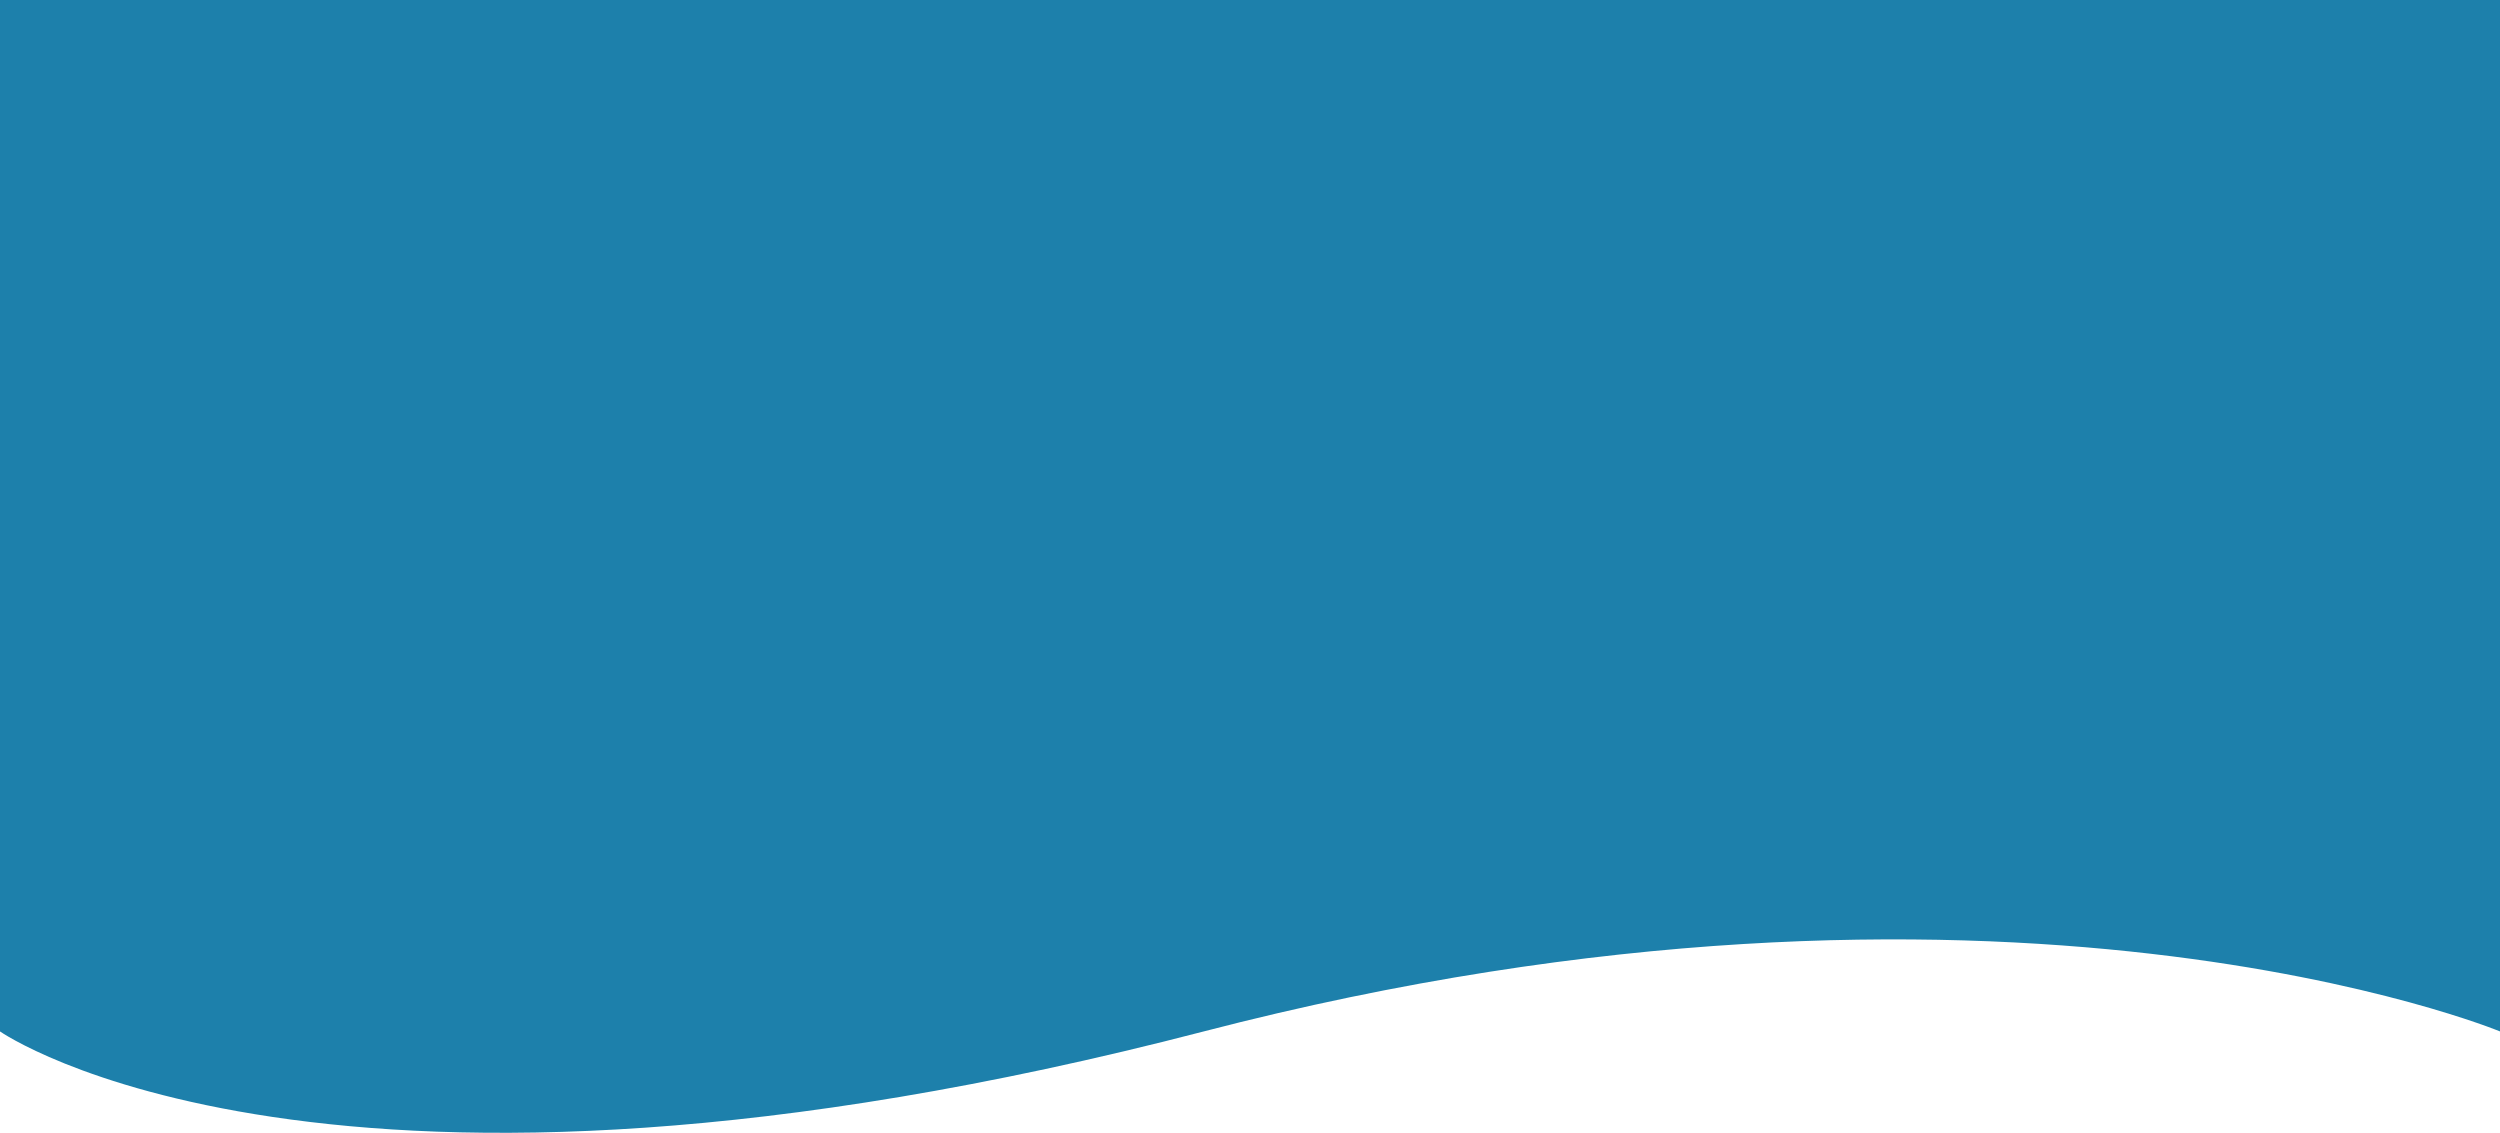
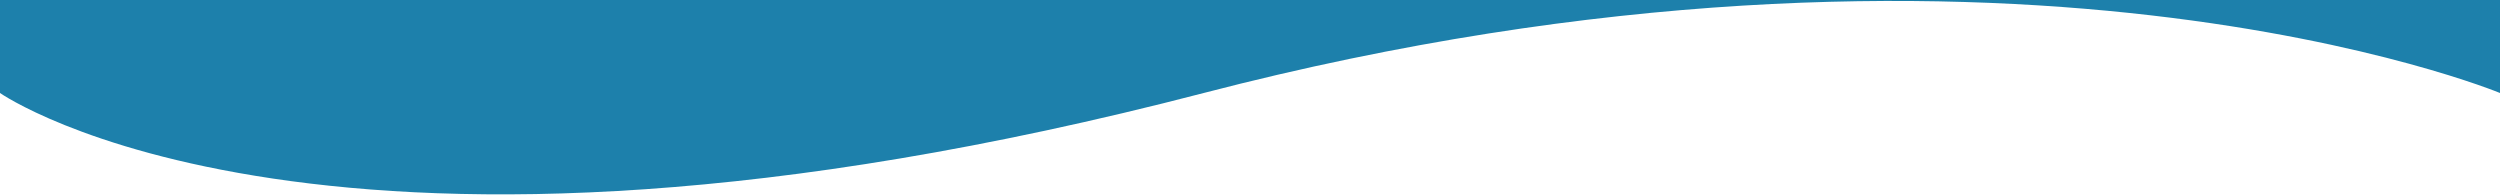
- <svg xmlns="http://www.w3.org/2000/svg" viewBox="0 0 1920 870">
-   <path d="M1920,792.14s-383.26-159.06-995.55,0C250.34,967.33,0,792.14,0,792.14V0H1920Z" transform="translate(0 0)" fill="#1D80AB" />
+ <svg xmlns="http://www.w3.org/2000/svg" version="1.1" id="Layer_1" x="0px" y="0px" width="100px" height="7.775px" viewBox="0 -0.001 100 7.775" enable-background="new 0 -0.001 100 7.775" xml:space="preserve">
+   <path fill="#1D80AB" d="M0,3.719c0,0,13.039,9.124,48.148,0c31.891-8.285,51.852,0,51.852,0v-3.72H0V3.719z" />
</svg>
